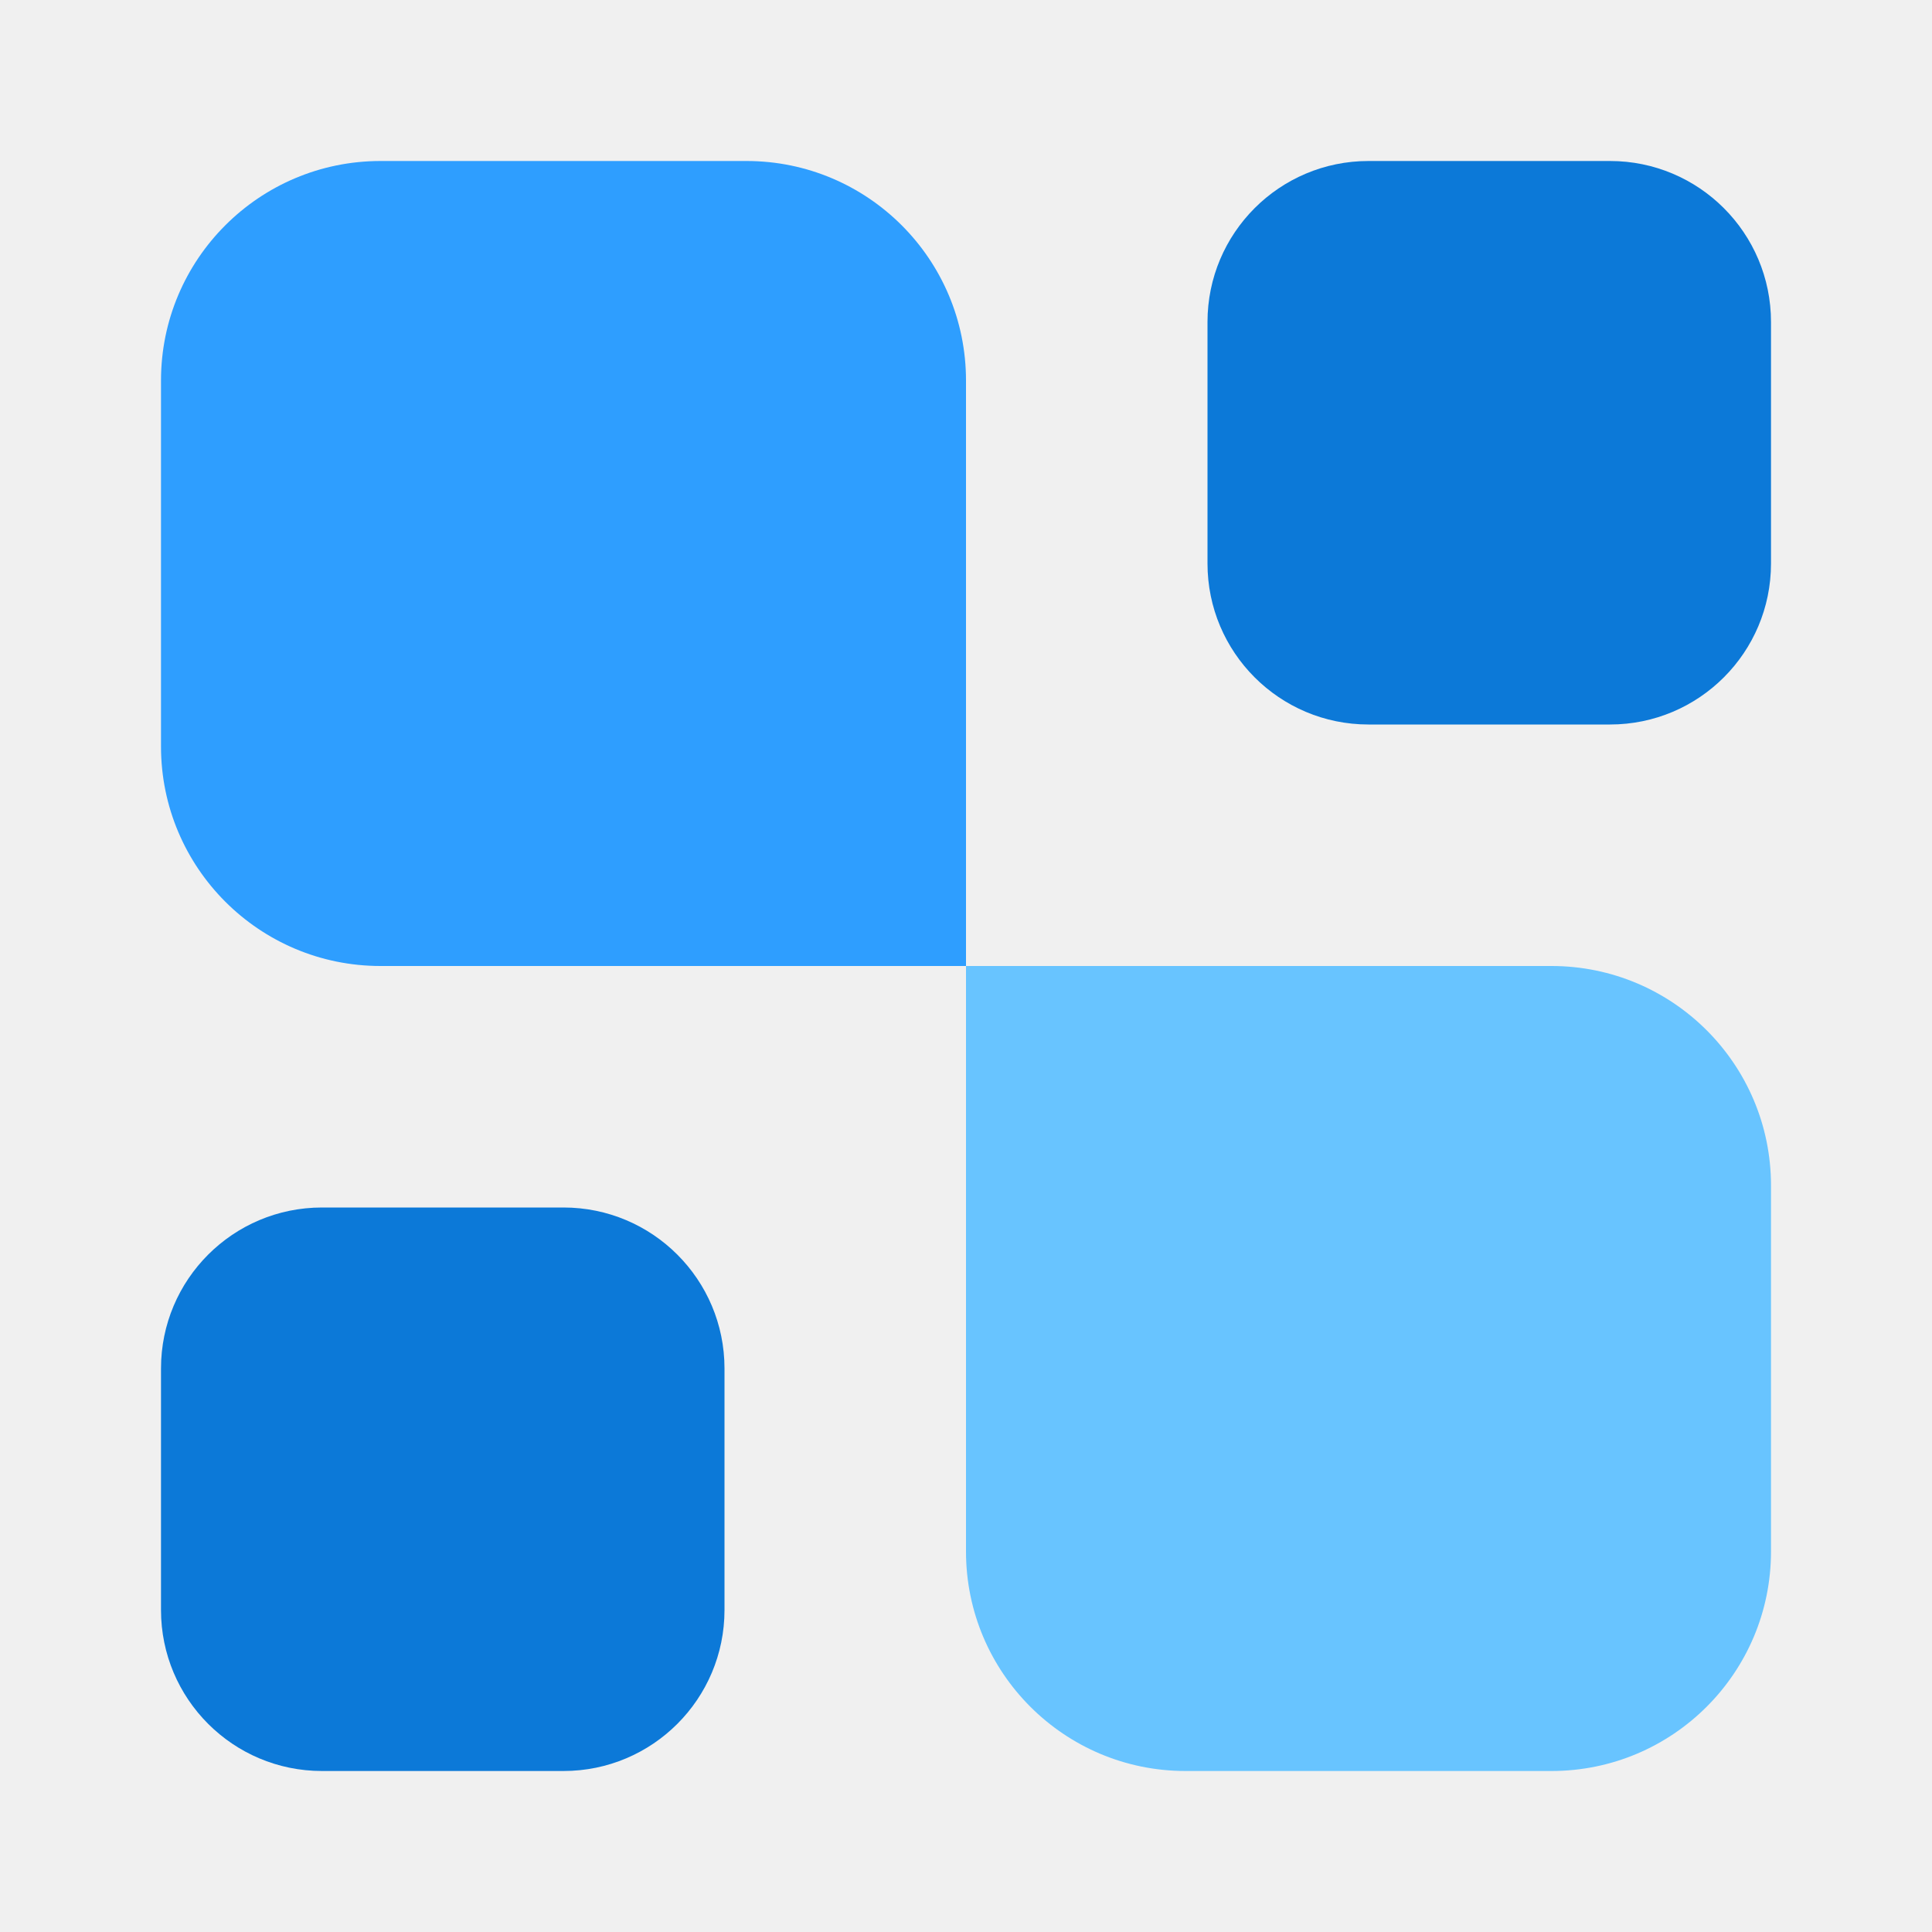
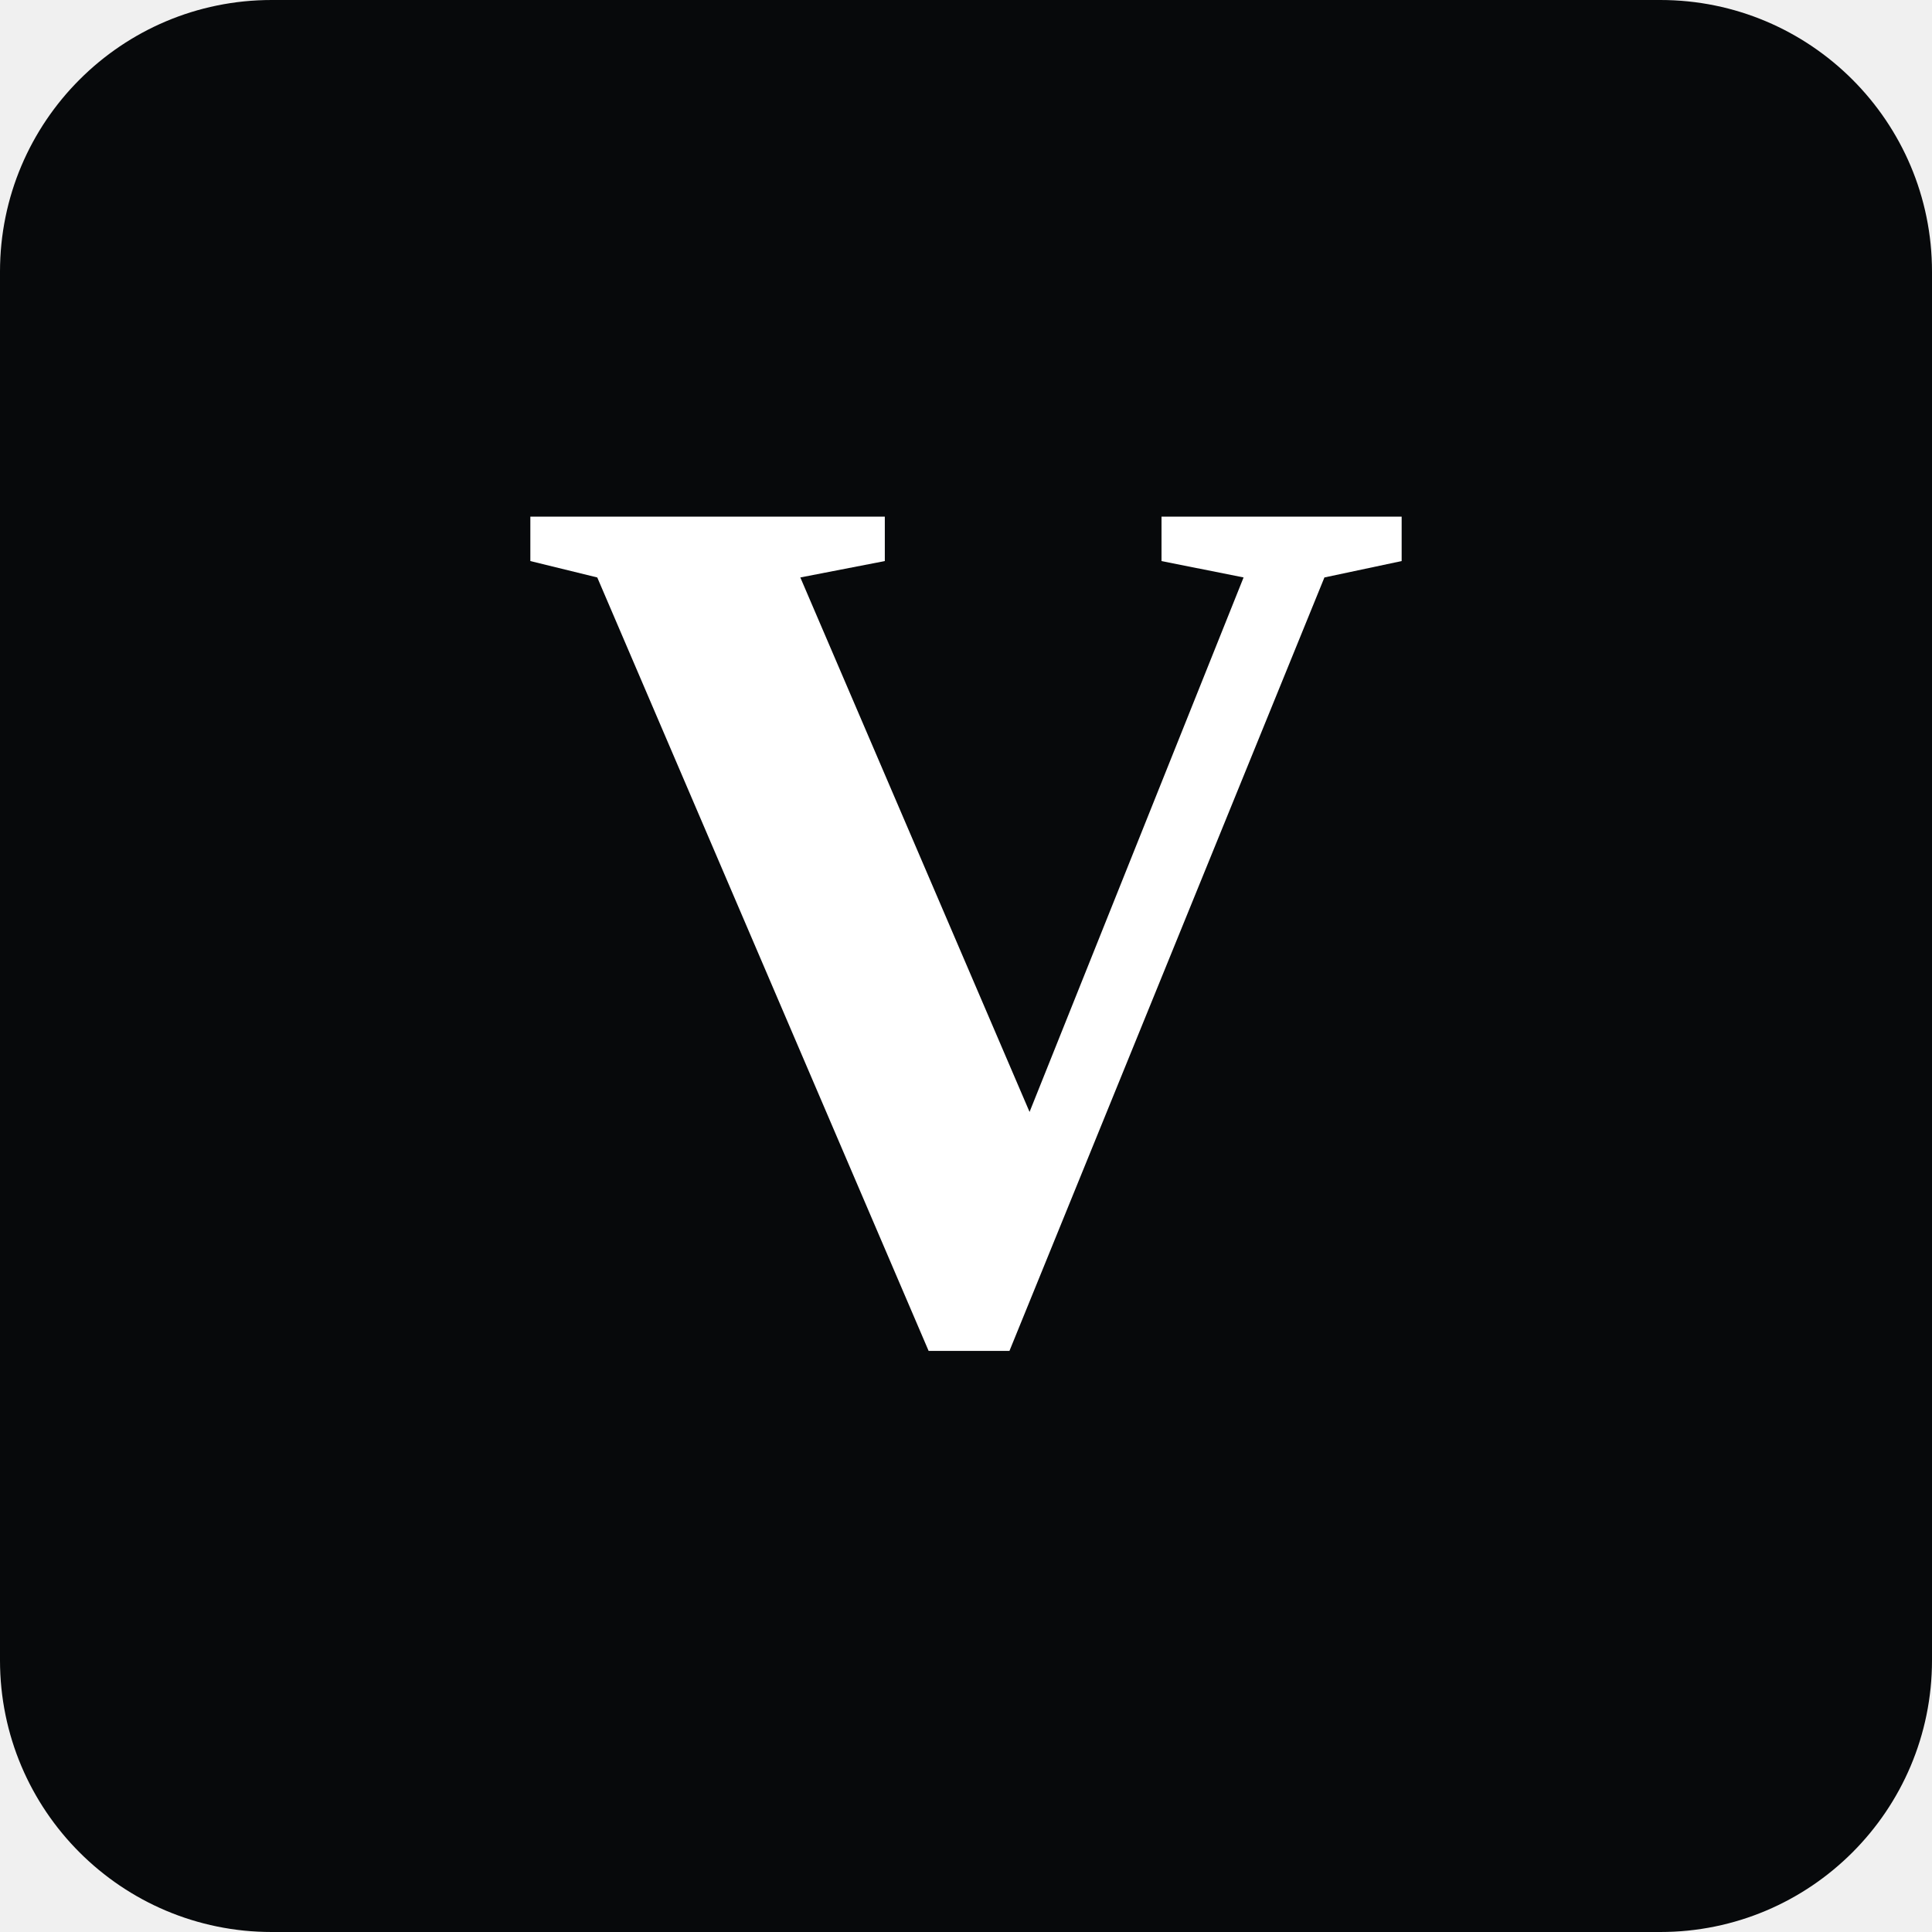
- <svg xmlns="http://www.w3.org/2000/svg" width="24" height="24" viewBox="0 0 24 24" fill="none">
-   <path d="M22 19.273C22 20.779 20.779 22 19.273 22H14.727C13.221 22 12 20.779 12 19.273V12H19.273C20.779 12 22 13.221 22 14.727V19.273Z" fill="#68C4FF" />
-   <path d="M20 2C21.105 2 22 2.895 22 4V7C22 8.105 21.105 9 20 9H17C15.895 9 15 8.105 15 7V4C15 2.895 15.895 2 17 2H20Z" fill="#0C79D8" />
-   <path d="M7 15C8.105 15 9 15.895 9 17V20C9 21.105 8.105 22 7 22H4C2.895 22 2 21.105 2 20V17C2 15.895 2.895 15 4 15H7Z" fill="#0C79D8" />
-   <path d="M12 12H4.727C3.221 12 2 10.779 2 9.273V4.727C2 3.221 3.221 2 4.727 2H9.273C10.779 2 12 3.221 12 4.727V12Z" fill="#2E9EFF" />
+ <svg xmlns="http://www.w3.org/2000/svg" width="512" height="512" viewBox="0 0 512 512">
+   <rect width="512" height="512" rx="72" fill="#07090b" />
+   <text x="256" y="353" fill="#ffffff" font-family="Times New Roman, Georgia, serif" font-size="330" font-weight="700" text-anchor="middle">V</text>
</svg>
